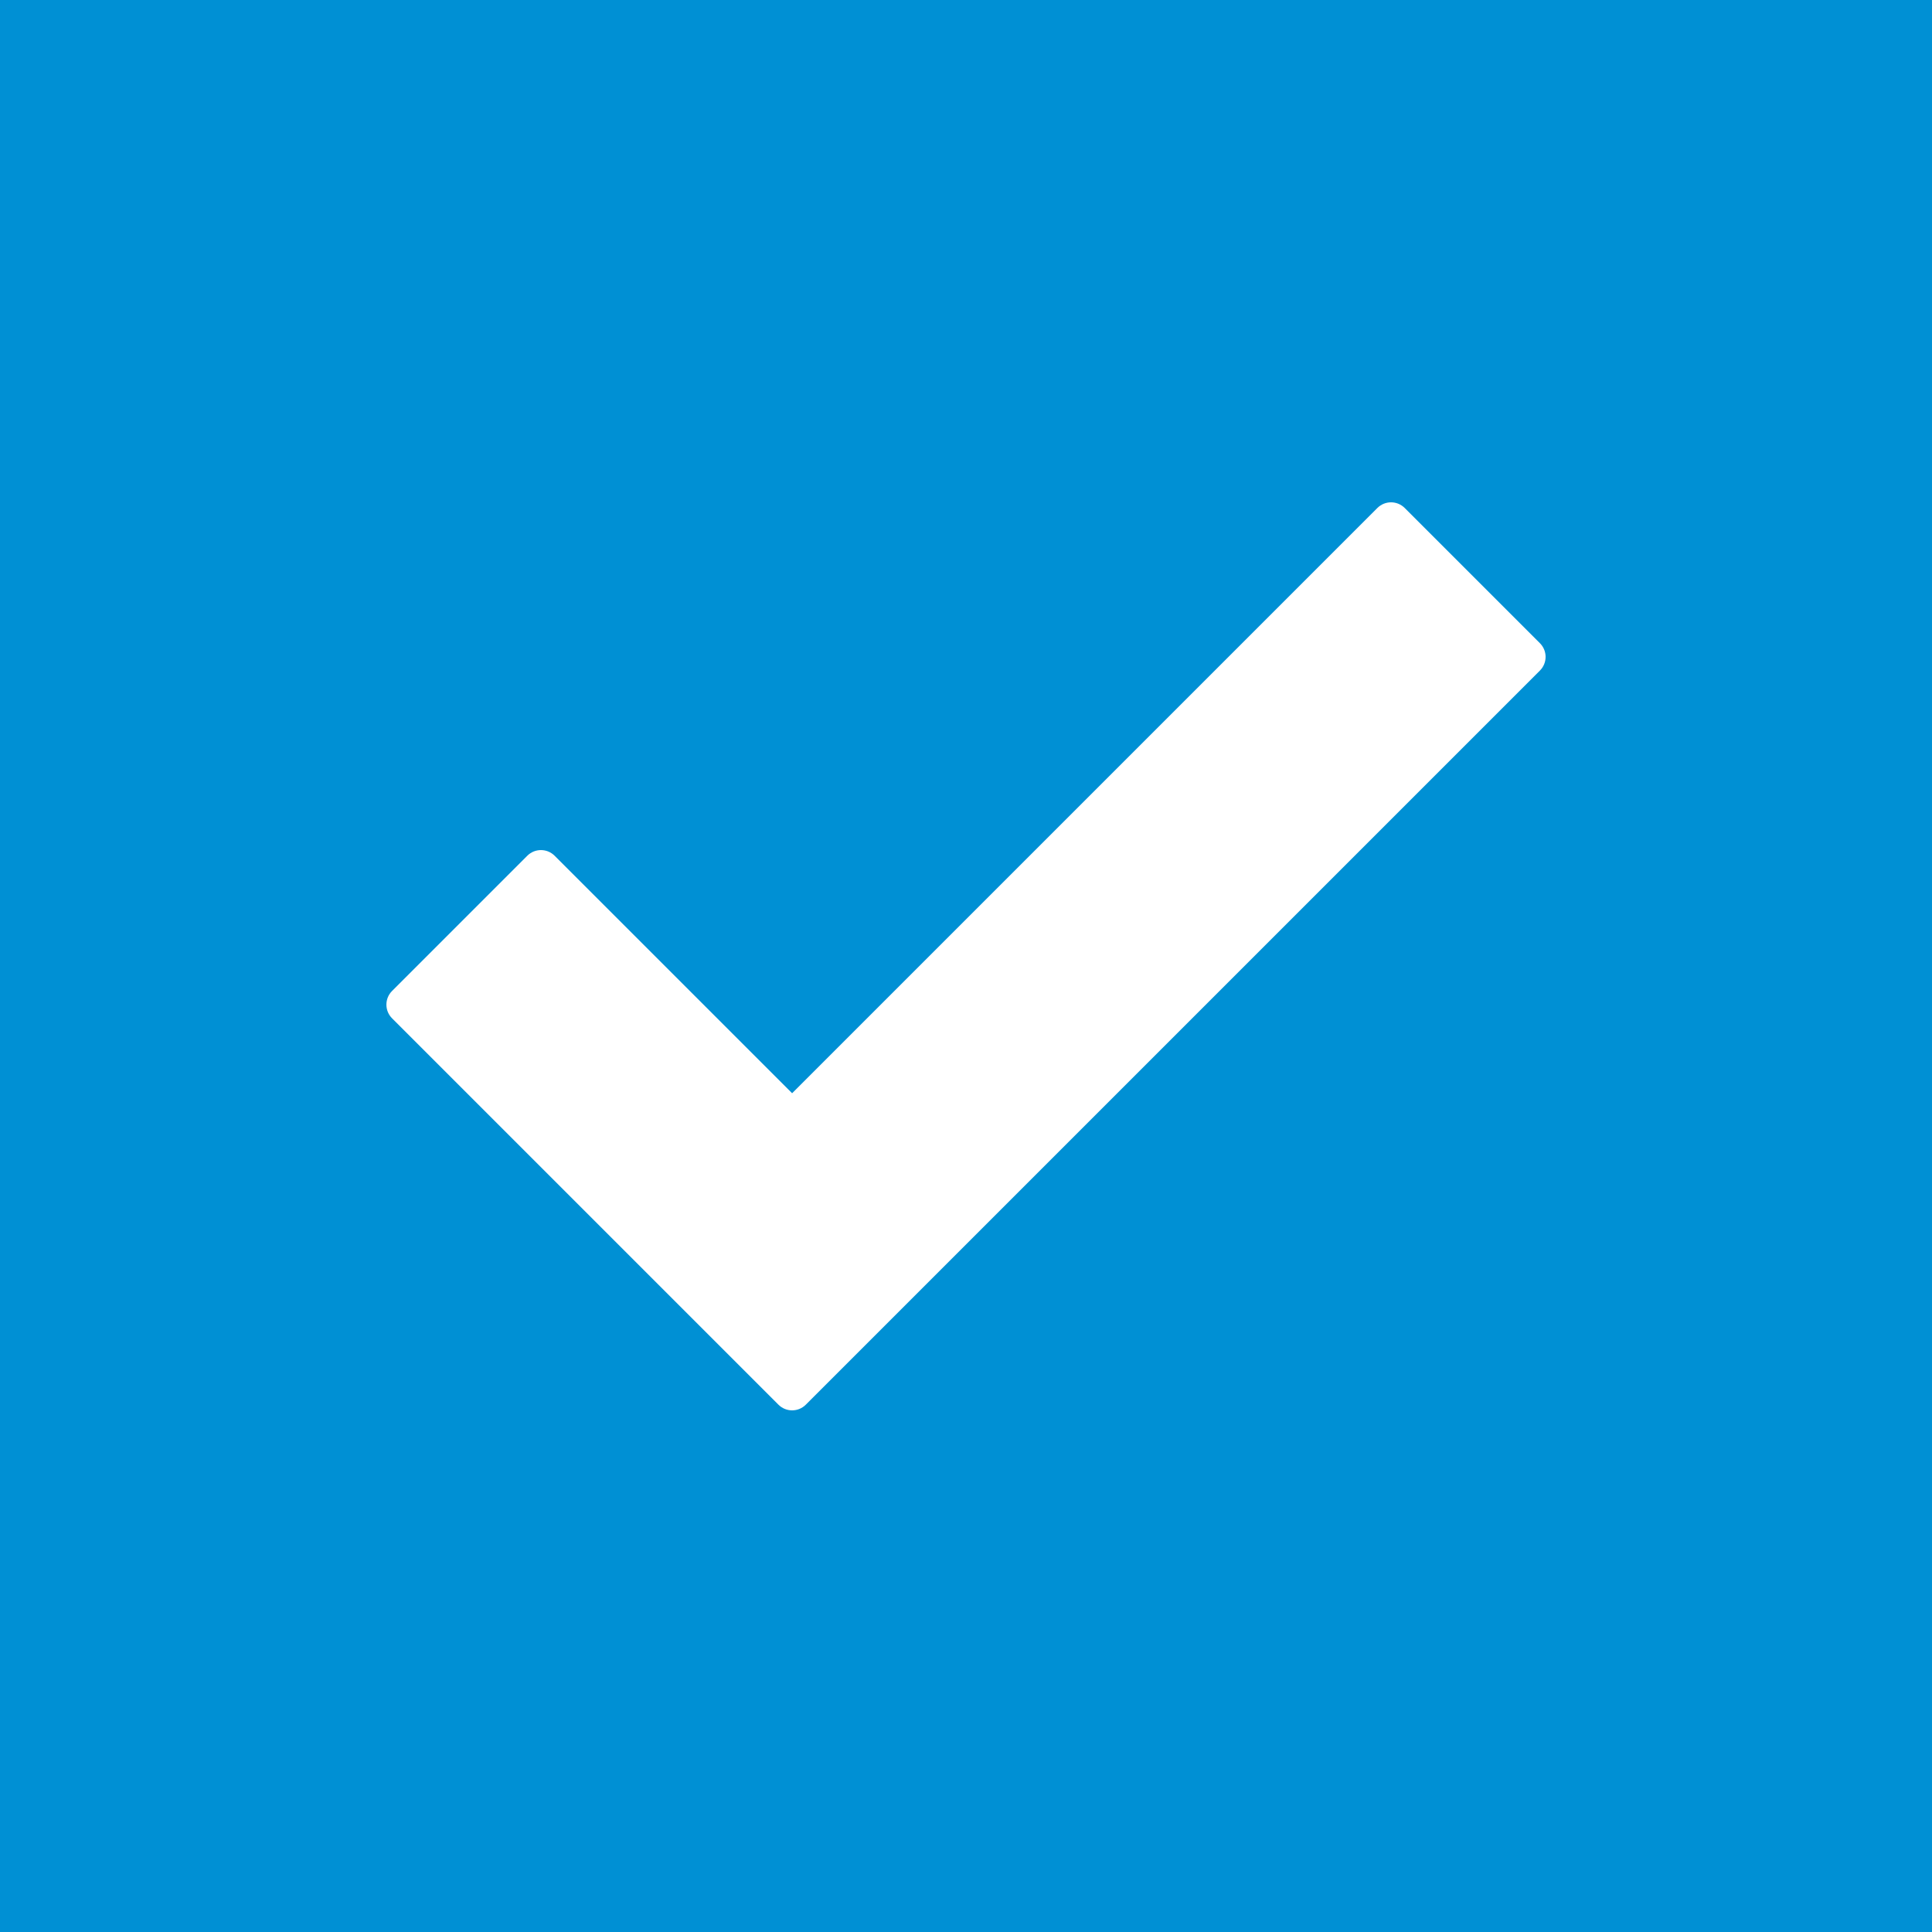
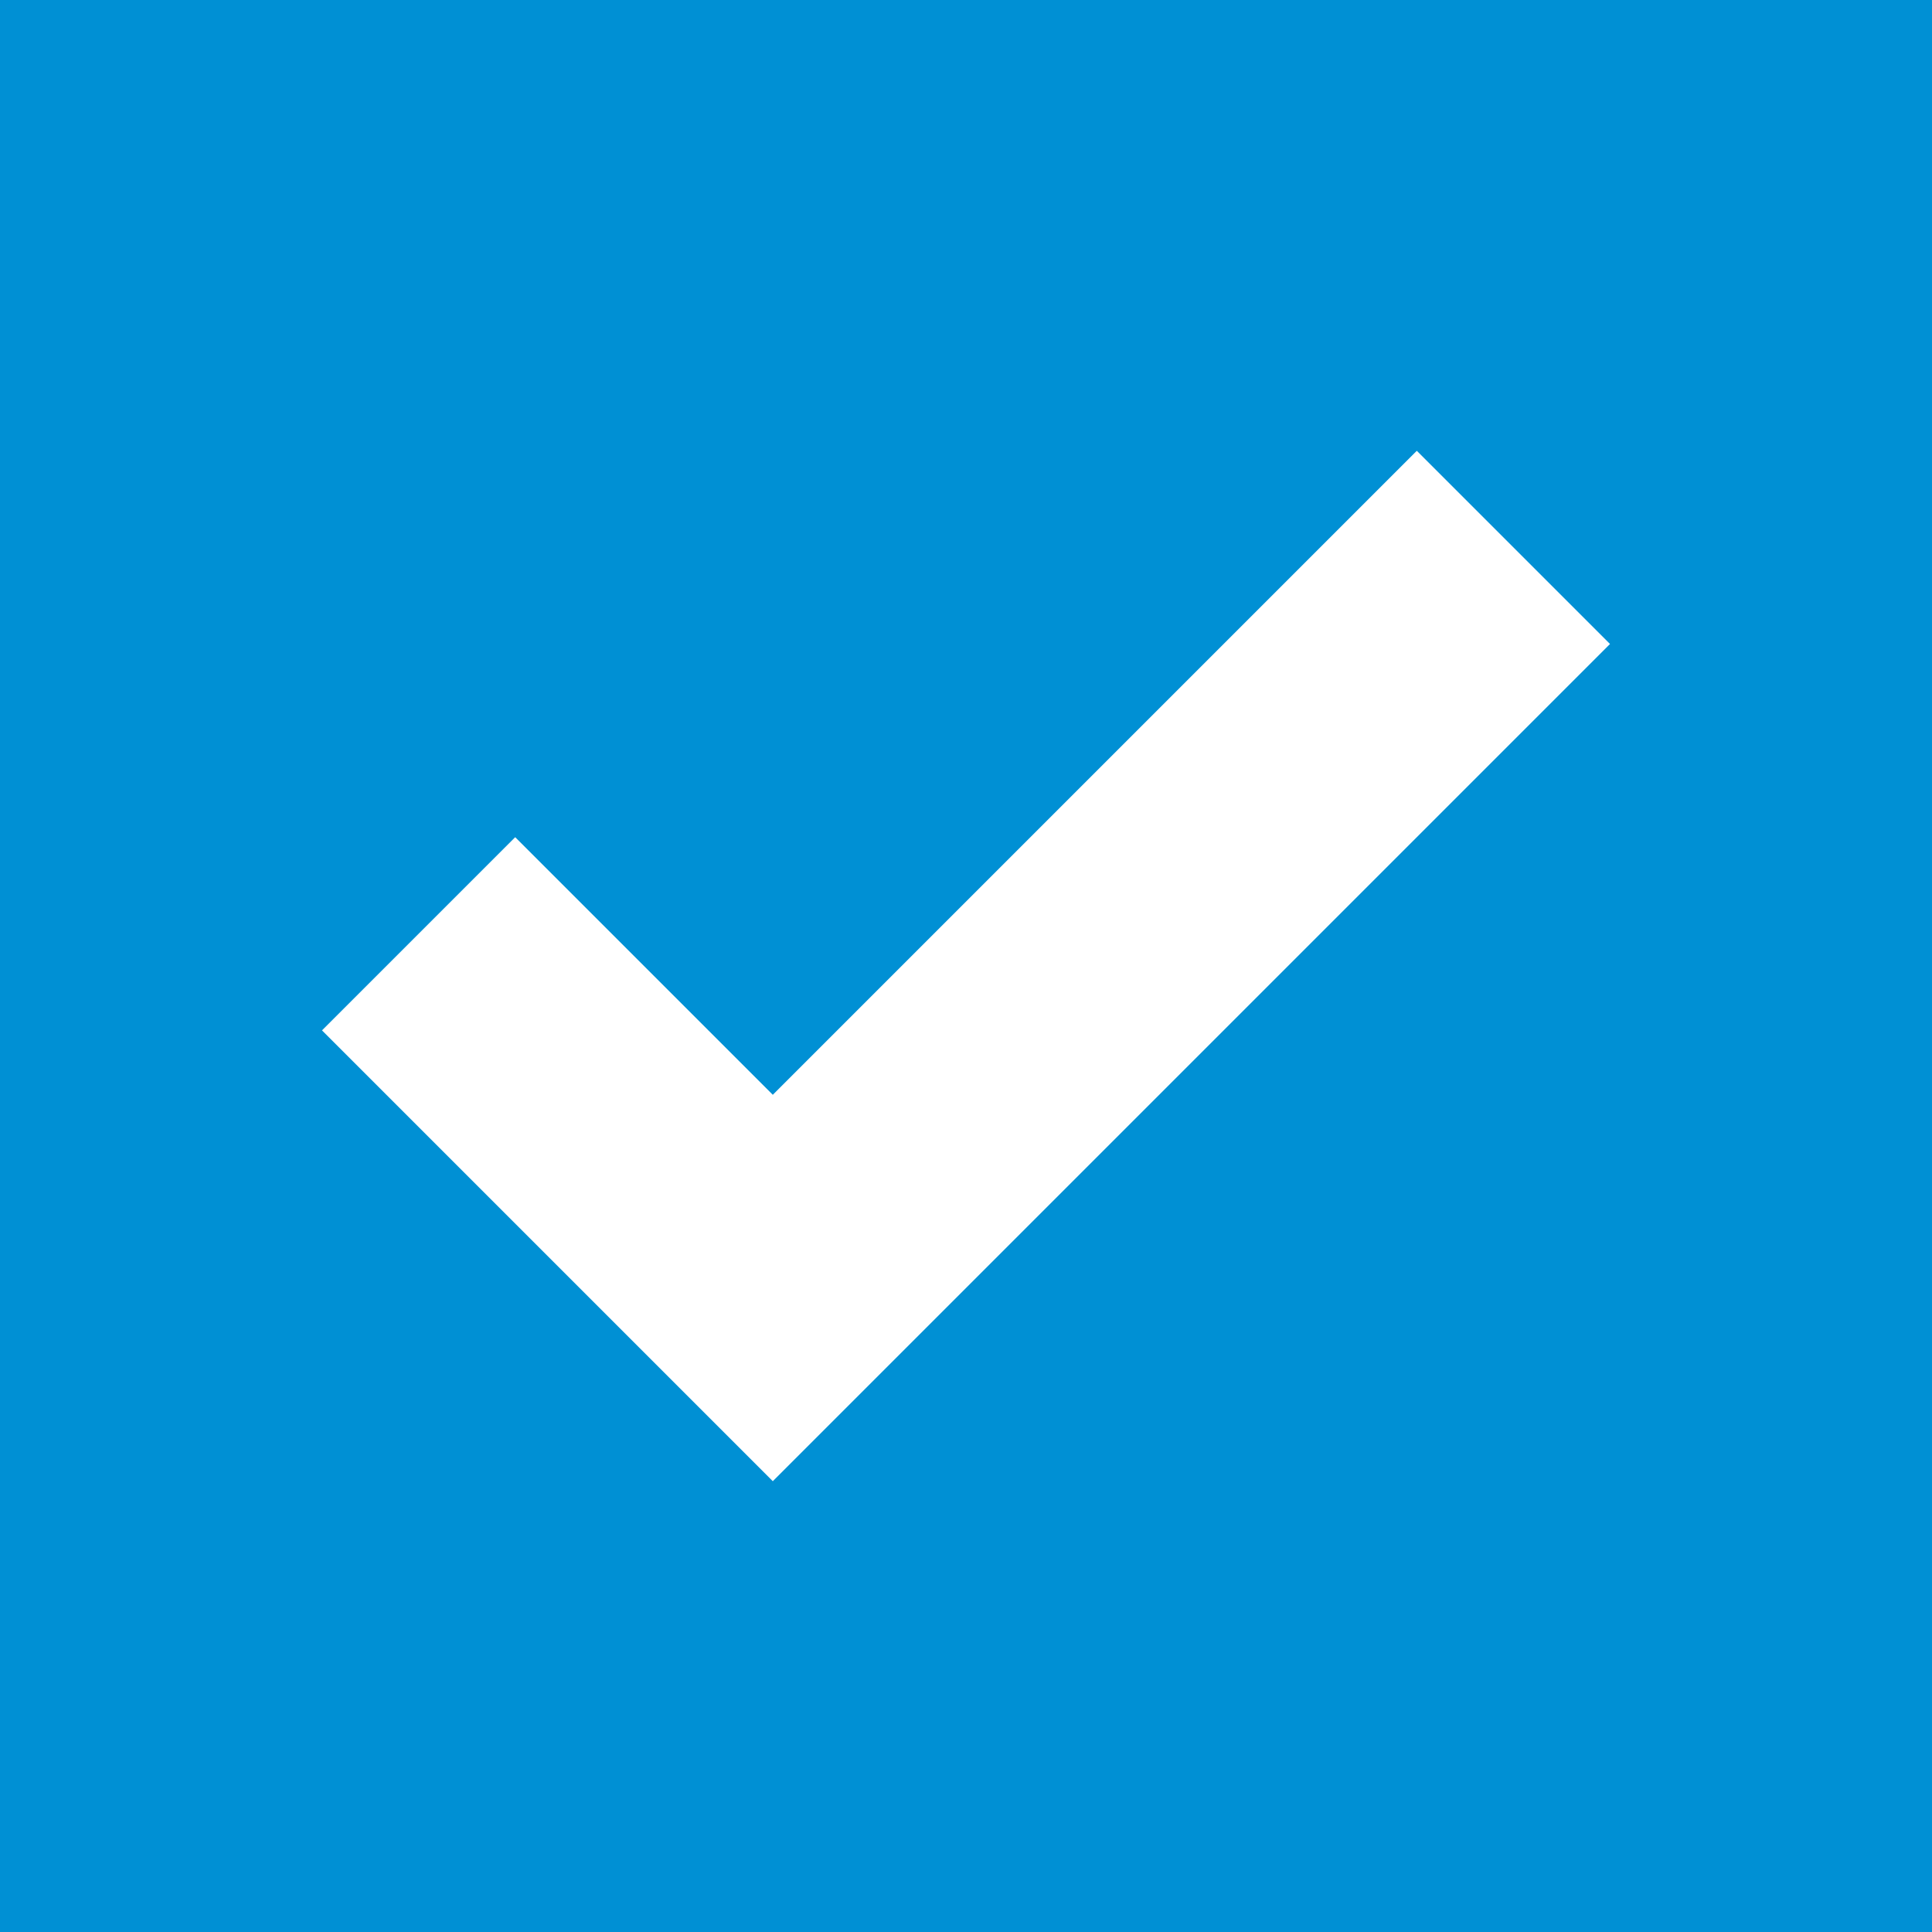
- <svg xmlns="http://www.w3.org/2000/svg" width="100" height="100" viewBox="0 0 100 100">
-   <g id="Gruppe_5" data-name="Gruppe 5" transform="translate(-965 384)">
-     <rect id="Rechteck_16" data-name="Rechteck 16" width="100" height="100" transform="translate(965 -384)" fill="#0090d4" />
-     <g id="f-check" transform="translate(983 -366)">
-       <path id="Pfad_2" data-name="Pfad 2" d="M61.707,15.293l-7-7a1,1,0,0,0-1.414,0L23,38.586,10.707,26.293a1,1,0,0,0-1.414,0l-7,7a1,1,0,0,0,0,1.414l20,20a1,1,0,0,0,1.414,0l38-38A1,1,0,0,0,61.707,15.293Z" fill="#fff" />
+ <svg xmlns="http://www.w3.org/2000/svg" width="24" height="24" viewBox="0 0 24 24">
+   <g id="Gruppe_13" data-name="Gruppe 13" transform="translate(-947 174)">
+     <rect id="Rechteck_21" data-name="Rechteck 21" width="24" height="24" transform="translate(947 -174)" fill="#0090d4" />
+     <g id="f-check" transform="translate(951 -170)">
+       <path id="Pfad_8" data-name="Pfad 8" d="M5.6,9.6,2.4,6.4,0,8.8l5.6,5.6L16,4,13.6,1.6Z" fill="#fff" />
    </g>
  </g>
</svg>
